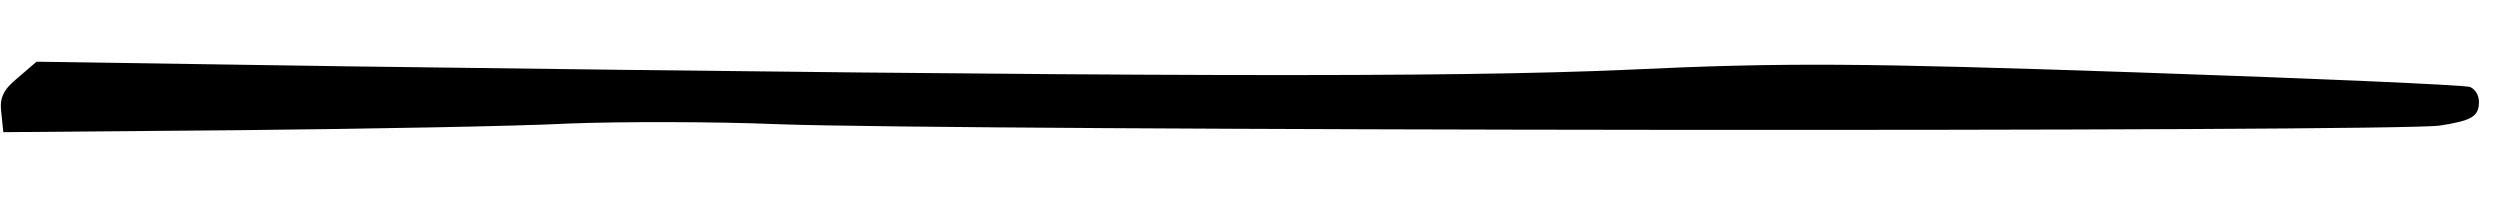
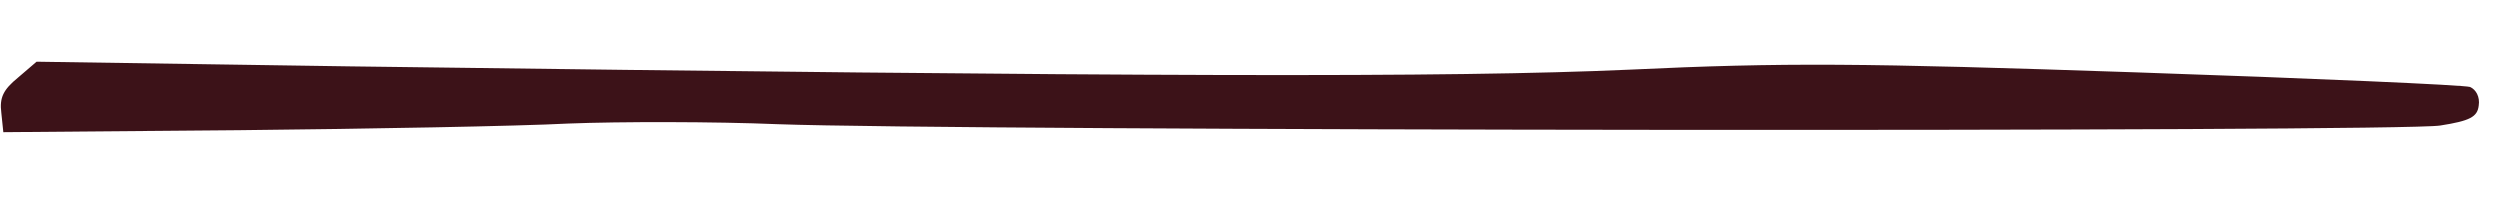
<svg xmlns="http://www.w3.org/2000/svg" version="1.0" width="200px" height="17px" viewBox="0 0 376 17" preserveAspectRatio="xMidYMid meet">
-   <g transform="translate(0,17) scale(0.1,-0.1)" fill="#000000" stroke="none">
+   <g transform="translate(0,17) scale(0.1,-0.1)" fill="#3C1218" stroke="none">
    <path d="M27 128 c-22 -18 -28 -30 -25 -53 l3 -29 355 3 c195 2 418 6 495 10 77 3 219 3 315 -1 275 -10 2438 -12 2500 -2 45 7 56 13 58 30 2 13 -4 24 -13 28 -9 3 -236 13 -503 22 -412 14 -529 15 -762 4 -270 -12 -726 -11 -1925 5 l-470 7 -28 -24z" />
  </g>
</svg>
